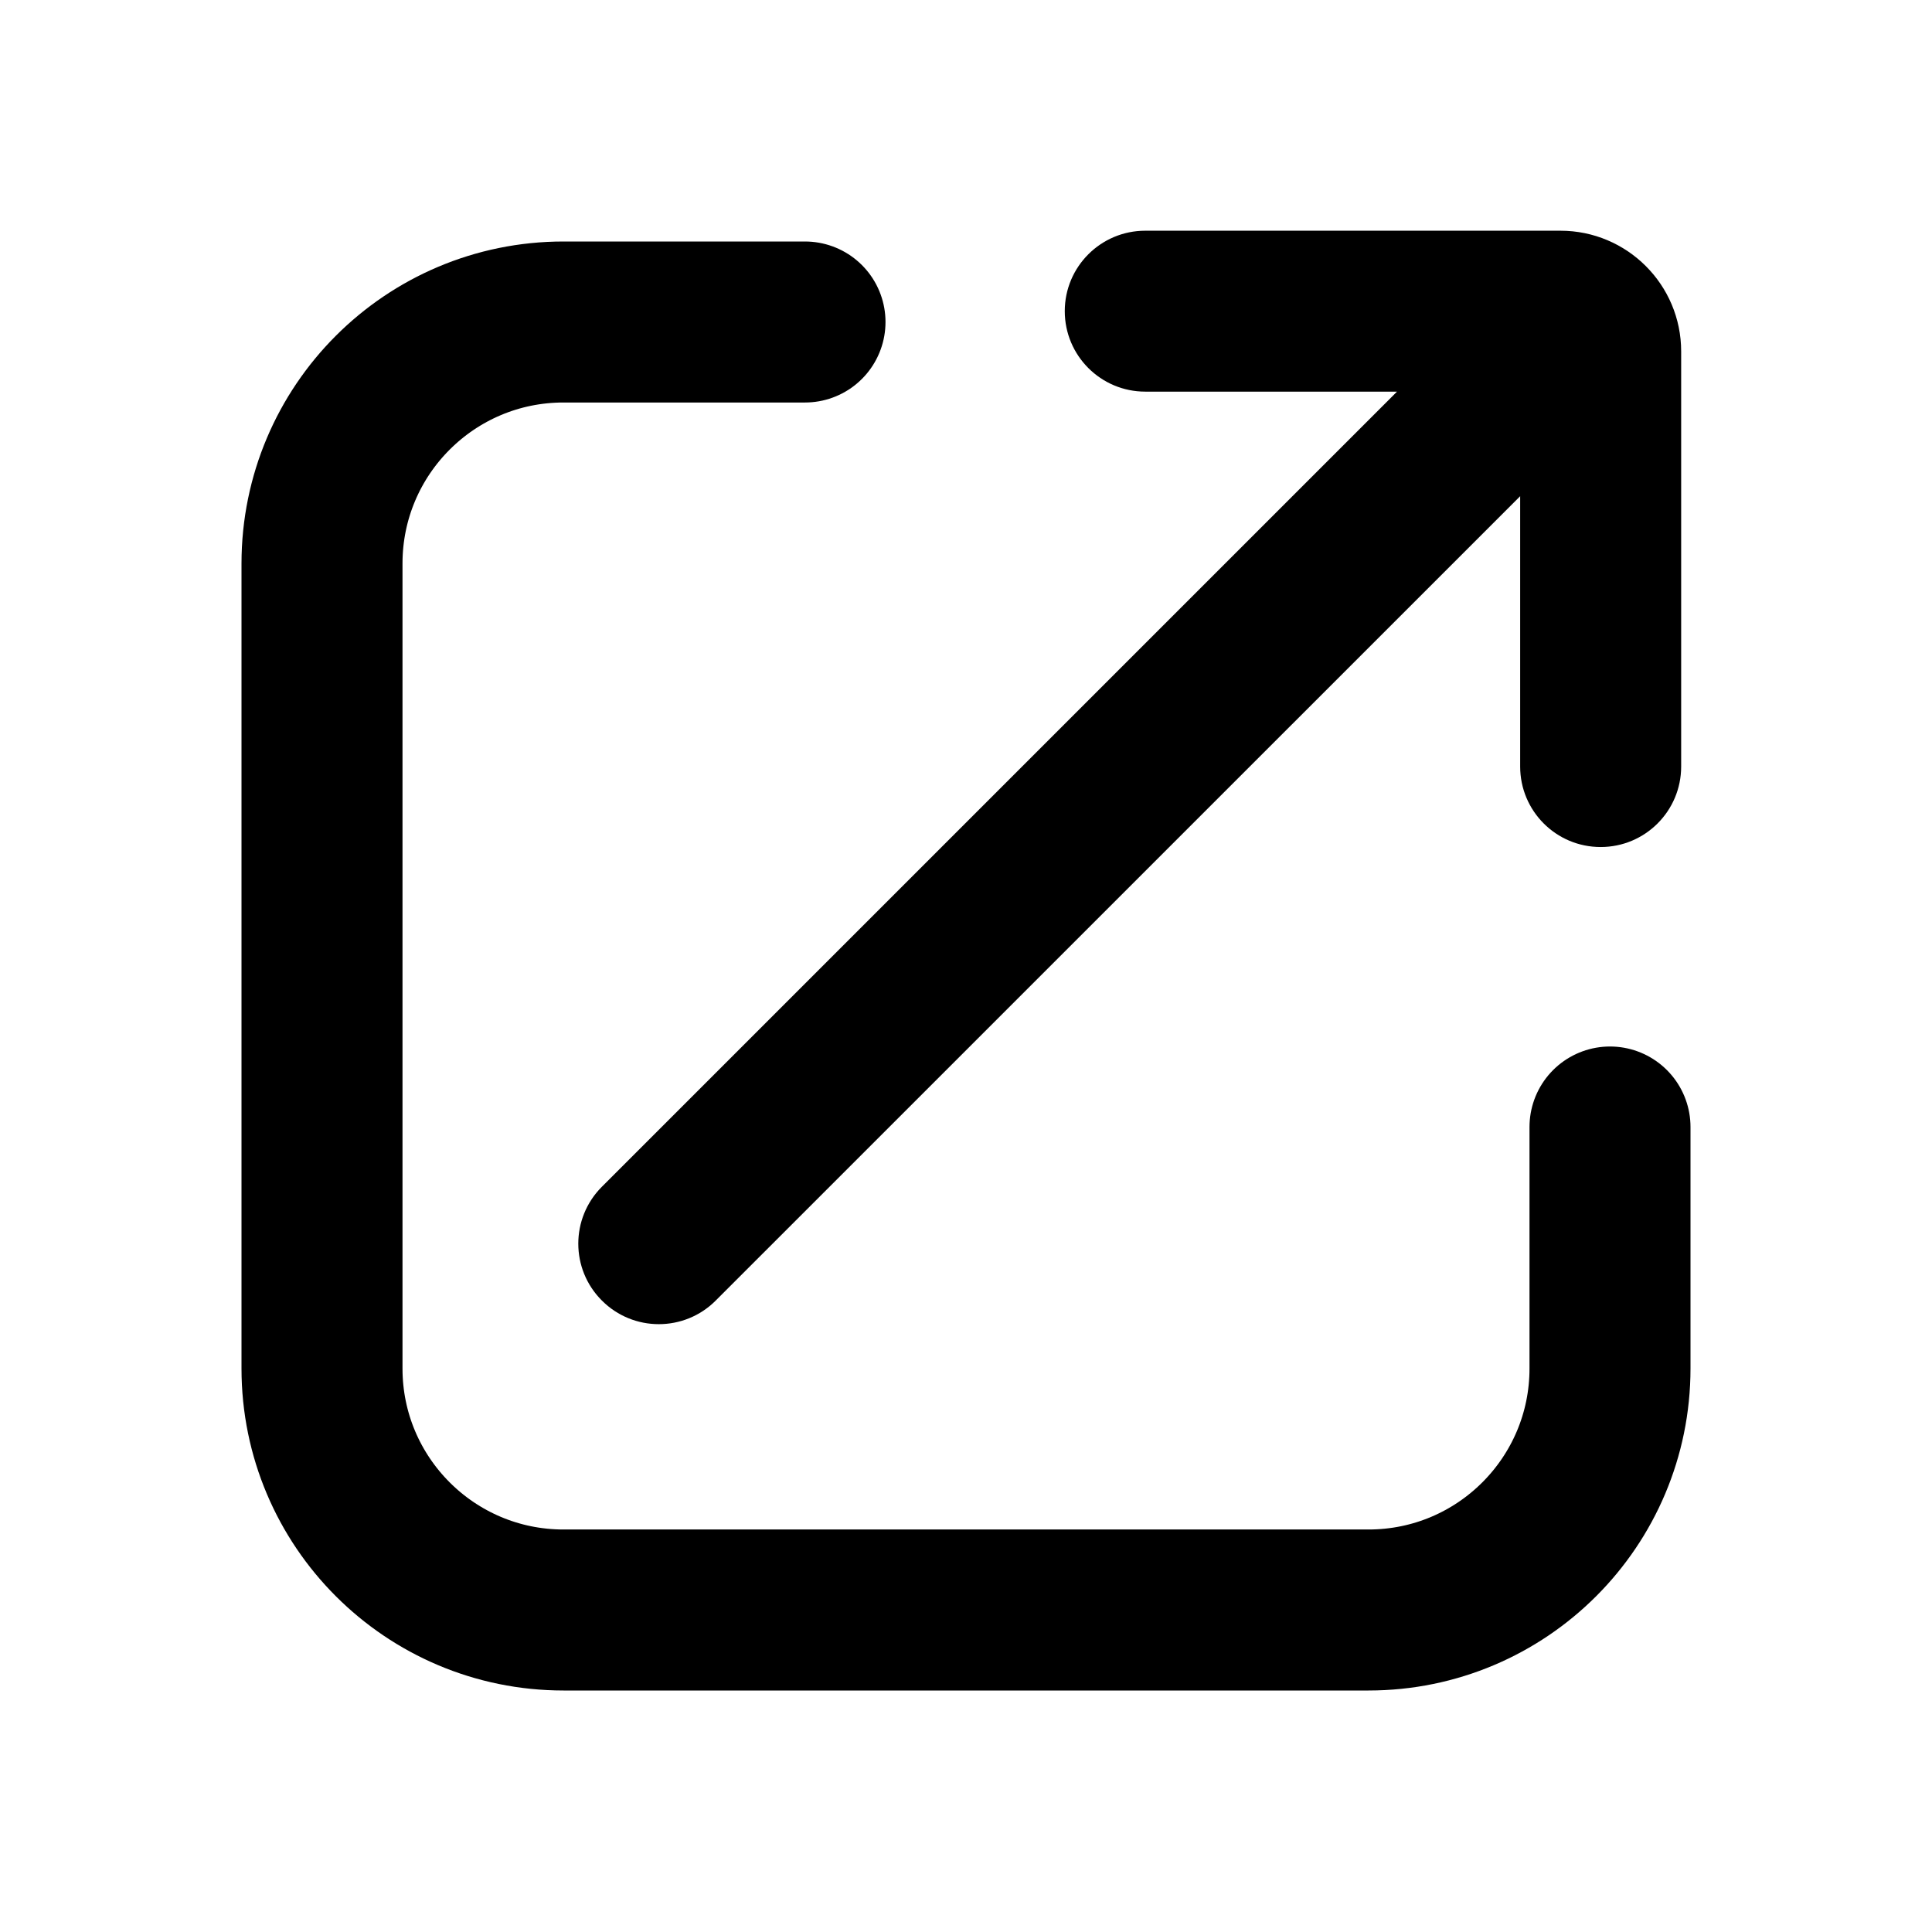
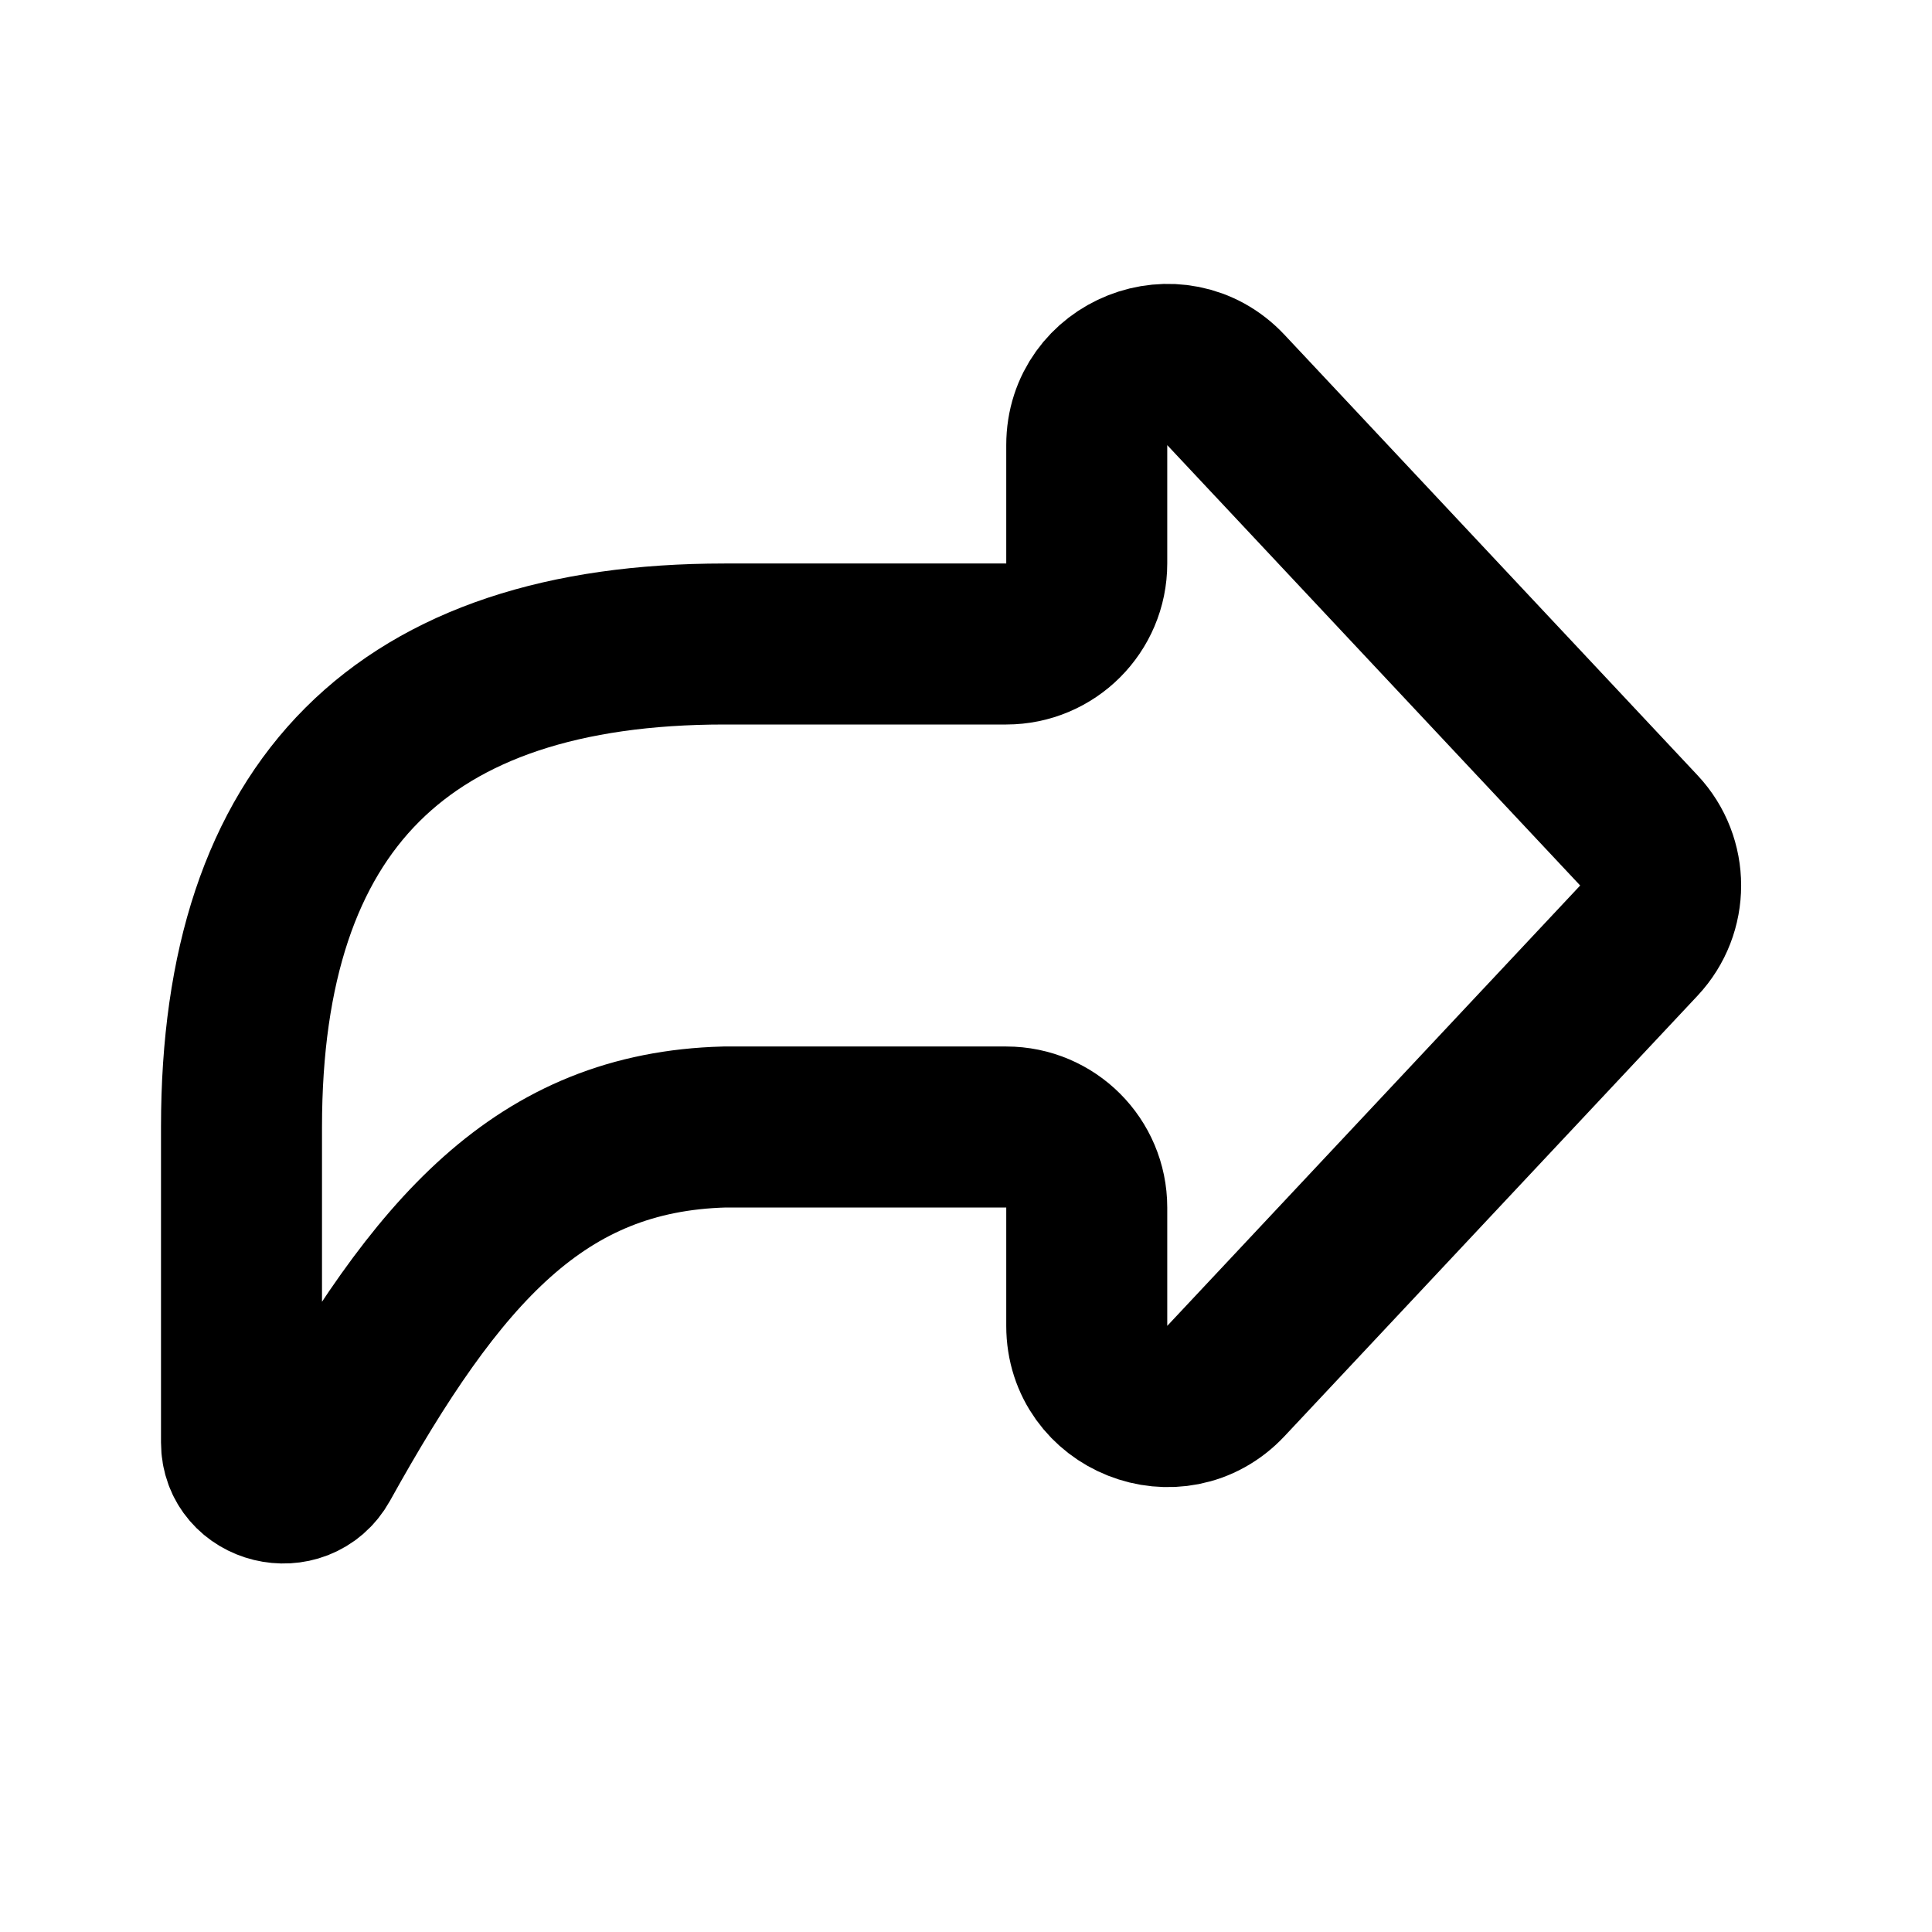
<svg xmlns="http://www.w3.org/2000/svg" width="24" height="24" viewBox="0 0 24 24" fill="none">
-   <path d="M20 14V17C20 18.657 18.657 20 17 20H7C5.343 20 4 18.657 4 17V7C4 5.343 5.343 4 7 4H10" stroke="currentColor" stroke-width="2" stroke-linecap="round" />
-   <path d="M7.477 16.156C7.867 16.547 8.501 16.547 8.891 16.156L18.884 6.164L18.884 9.522C18.884 10.075 19.331 10.522 19.884 10.522C20.436 10.522 20.884 10.075 20.884 9.522L20.884 4.365C20.884 3.537 20.212 2.866 19.384 2.866L14.227 2.866C13.675 2.866 13.227 3.313 13.227 3.865C13.227 4.418 13.675 4.865 14.227 4.865L17.354 4.865L7.477 14.742C7.086 15.133 7.086 15.766 7.477 16.156Z" fill="currentColor" />
+   <path d="M20.359 10.316L15.229 4.845C14.61 4.183 13.5 4.622 13.5 5.529V7C13.5 7.552 13.052 8 12.5 8H9C5 8 3 10 3 14V17.918C3 18.443 3.716 18.616 3.971 18.157C5.43 15.528 6.713 14.062 9 14H12.5C13.052 14 13.5 14.448 13.5 15V16.471C13.5 17.378 14.61 17.817 15.229 17.155L20.359 11.684C20.719 11.299 20.719 10.701 20.359 10.316Z" stroke="black" stroke-width="2" stroke-linecap="round" />
</svg>
